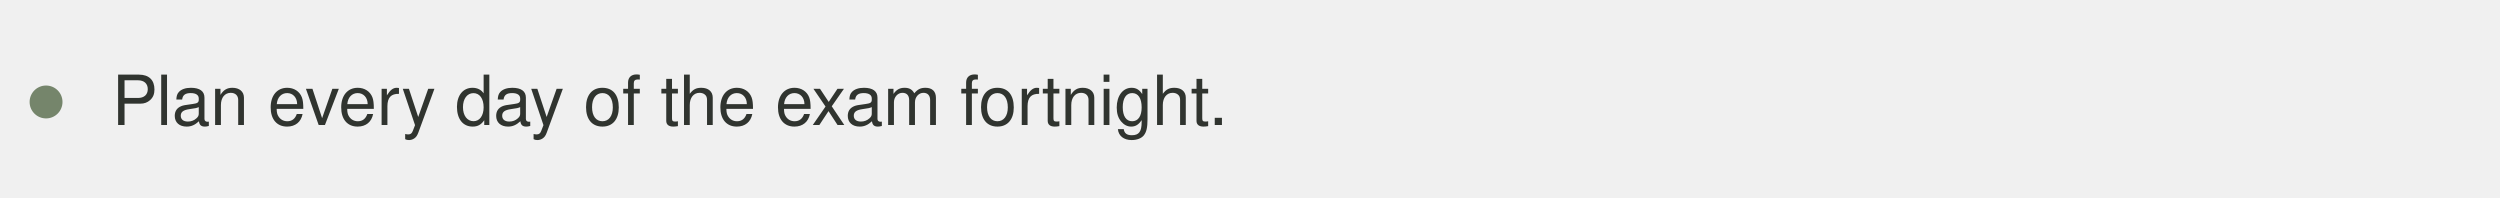
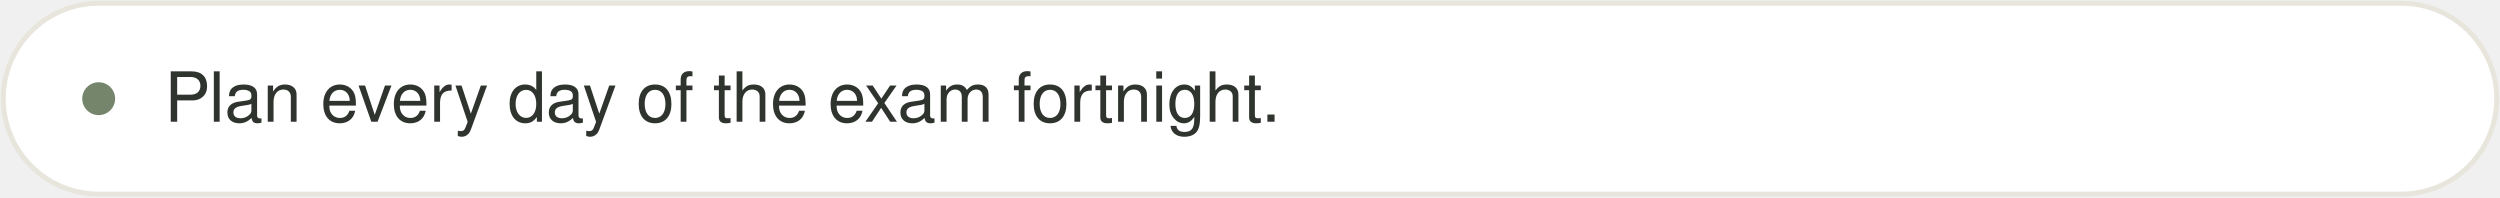
<svg xmlns="http://www.w3.org/2000/svg" width="760" height="60" viewBox="0 0 760 60" role="img" aria-label="Plan every day of the exam fortnight. Track 6 subjects × 5 units, stage by stage. Focus in 50/10 and 90/15 deep-work blocks. Count down to every paper, live.">
  <style>.serif{font-family:'Playfair Display',Georgia,'Times New Roman',serif}
.sans{font-family:'DM Sans',-apple-system,'Segoe UI',Helvetica,Arial,sans-serif}
@keyframes blink{50%{opacity:.2}}
.cur{animation:blink 1.4s ease-in-out infinite}
@keyframes s0{0%,21.88%{opacity:1}22.48%,99.4%{opacity:0}100%{opacity:1}}
@keyframes w0{0%,0.00%{transform:translateX(-464px)}10.00%,100%{transform:translateX(0)}}
@keyframes s1{0%,25.00%{opacity:0}25.01%,46.88%{opacity:1}47.48%,100%{opacity:0}}
@keyframes w1{0%,25.00%{transform:translateX(-536px)}35.00%,100%{transform:translateX(0)}}
@keyframes s2{0%,50.00%{opacity:0}50.01%,71.88%{opacity:1}72.47%,100%{opacity:0}}
@keyframes w2{0%,50.00%{transform:translateX(-524px)}60.00%,100%{transform:translateX(0)}}
@keyframes s3{0%,75.00%{opacity:0}75.01%,96.88%{opacity:1}97.47%,100%{opacity:0}}
@keyframes w3{0%,75.00%{transform:translateX(-404px)}85.00%,100%{transform:translateX(0)}}
</style>
  <defs>
    <clipPath id="k0">
      <rect x="0" y="0" width="464" height="60" style="animation:w0 16.0s steps(37) infinite" />
    </clipPath>
    <clipPath id="k1">
      <rect x="0" y="0" width="536" height="60" style="animation:w1 16.0s steps(43) infinite" />
    </clipPath>
    <clipPath id="k2">
      <rect x="0" y="0" width="524" height="60" style="animation:w2 16.0s steps(42) infinite" />
    </clipPath>
    <clipPath id="k3">
      <rect x="0" y="0" width="404" height="60" style="animation:w3 16.0s steps(32) infinite" />
    </clipPath>
  </defs>
-   <circle cx="14" cy="31" r="5" fill="#75856b" class="cur" />
-   <g transform="translate(34 0)">
+   <rect x="1" y="1" width="758" height="58" rx="29" fill="#ffffff" stroke="#e7e5dc" stroke-width="1.5" />
+   <circle cx="30" cy="30" r="5" fill="#75856b" class="cur" />
+   <g transform="translate(50 -1)">
    <g style="animation:s0 16.0s linear infinite">
      <g clip-path="url(#k0)">
        <text x="0" y="38" class="sans" font-size="21" fill="#30342f">Plan every day of the exam fortnight.</text>
      </g>
    </g>
    <g style="opacity:0;animation:s1 16.0s linear infinite">
      <g clip-path="url(#k1)">
        <text x="0" y="38" class="sans" font-size="21" fill="#30342f">Track 6 subjects × 5 units, stage by stage.</text>
      </g>
    </g>
    <g style="opacity:0;animation:s2 16.0s linear infinite">
      <g clip-path="url(#k2)">
        <text x="0" y="38" class="sans" font-size="21" fill="#30342f">Focus in 50/10 and 90/15 deep-work blocks.</text>
      </g>
    </g>
    <g style="opacity:0;animation:s3 16.0s linear infinite">
      <g clip-path="url(#k3)">
        <text x="0" y="38" class="sans" font-size="21" fill="#30342f">Count down to every paper, live.</text>
      </g>
    </g>
  </g>
</svg>
